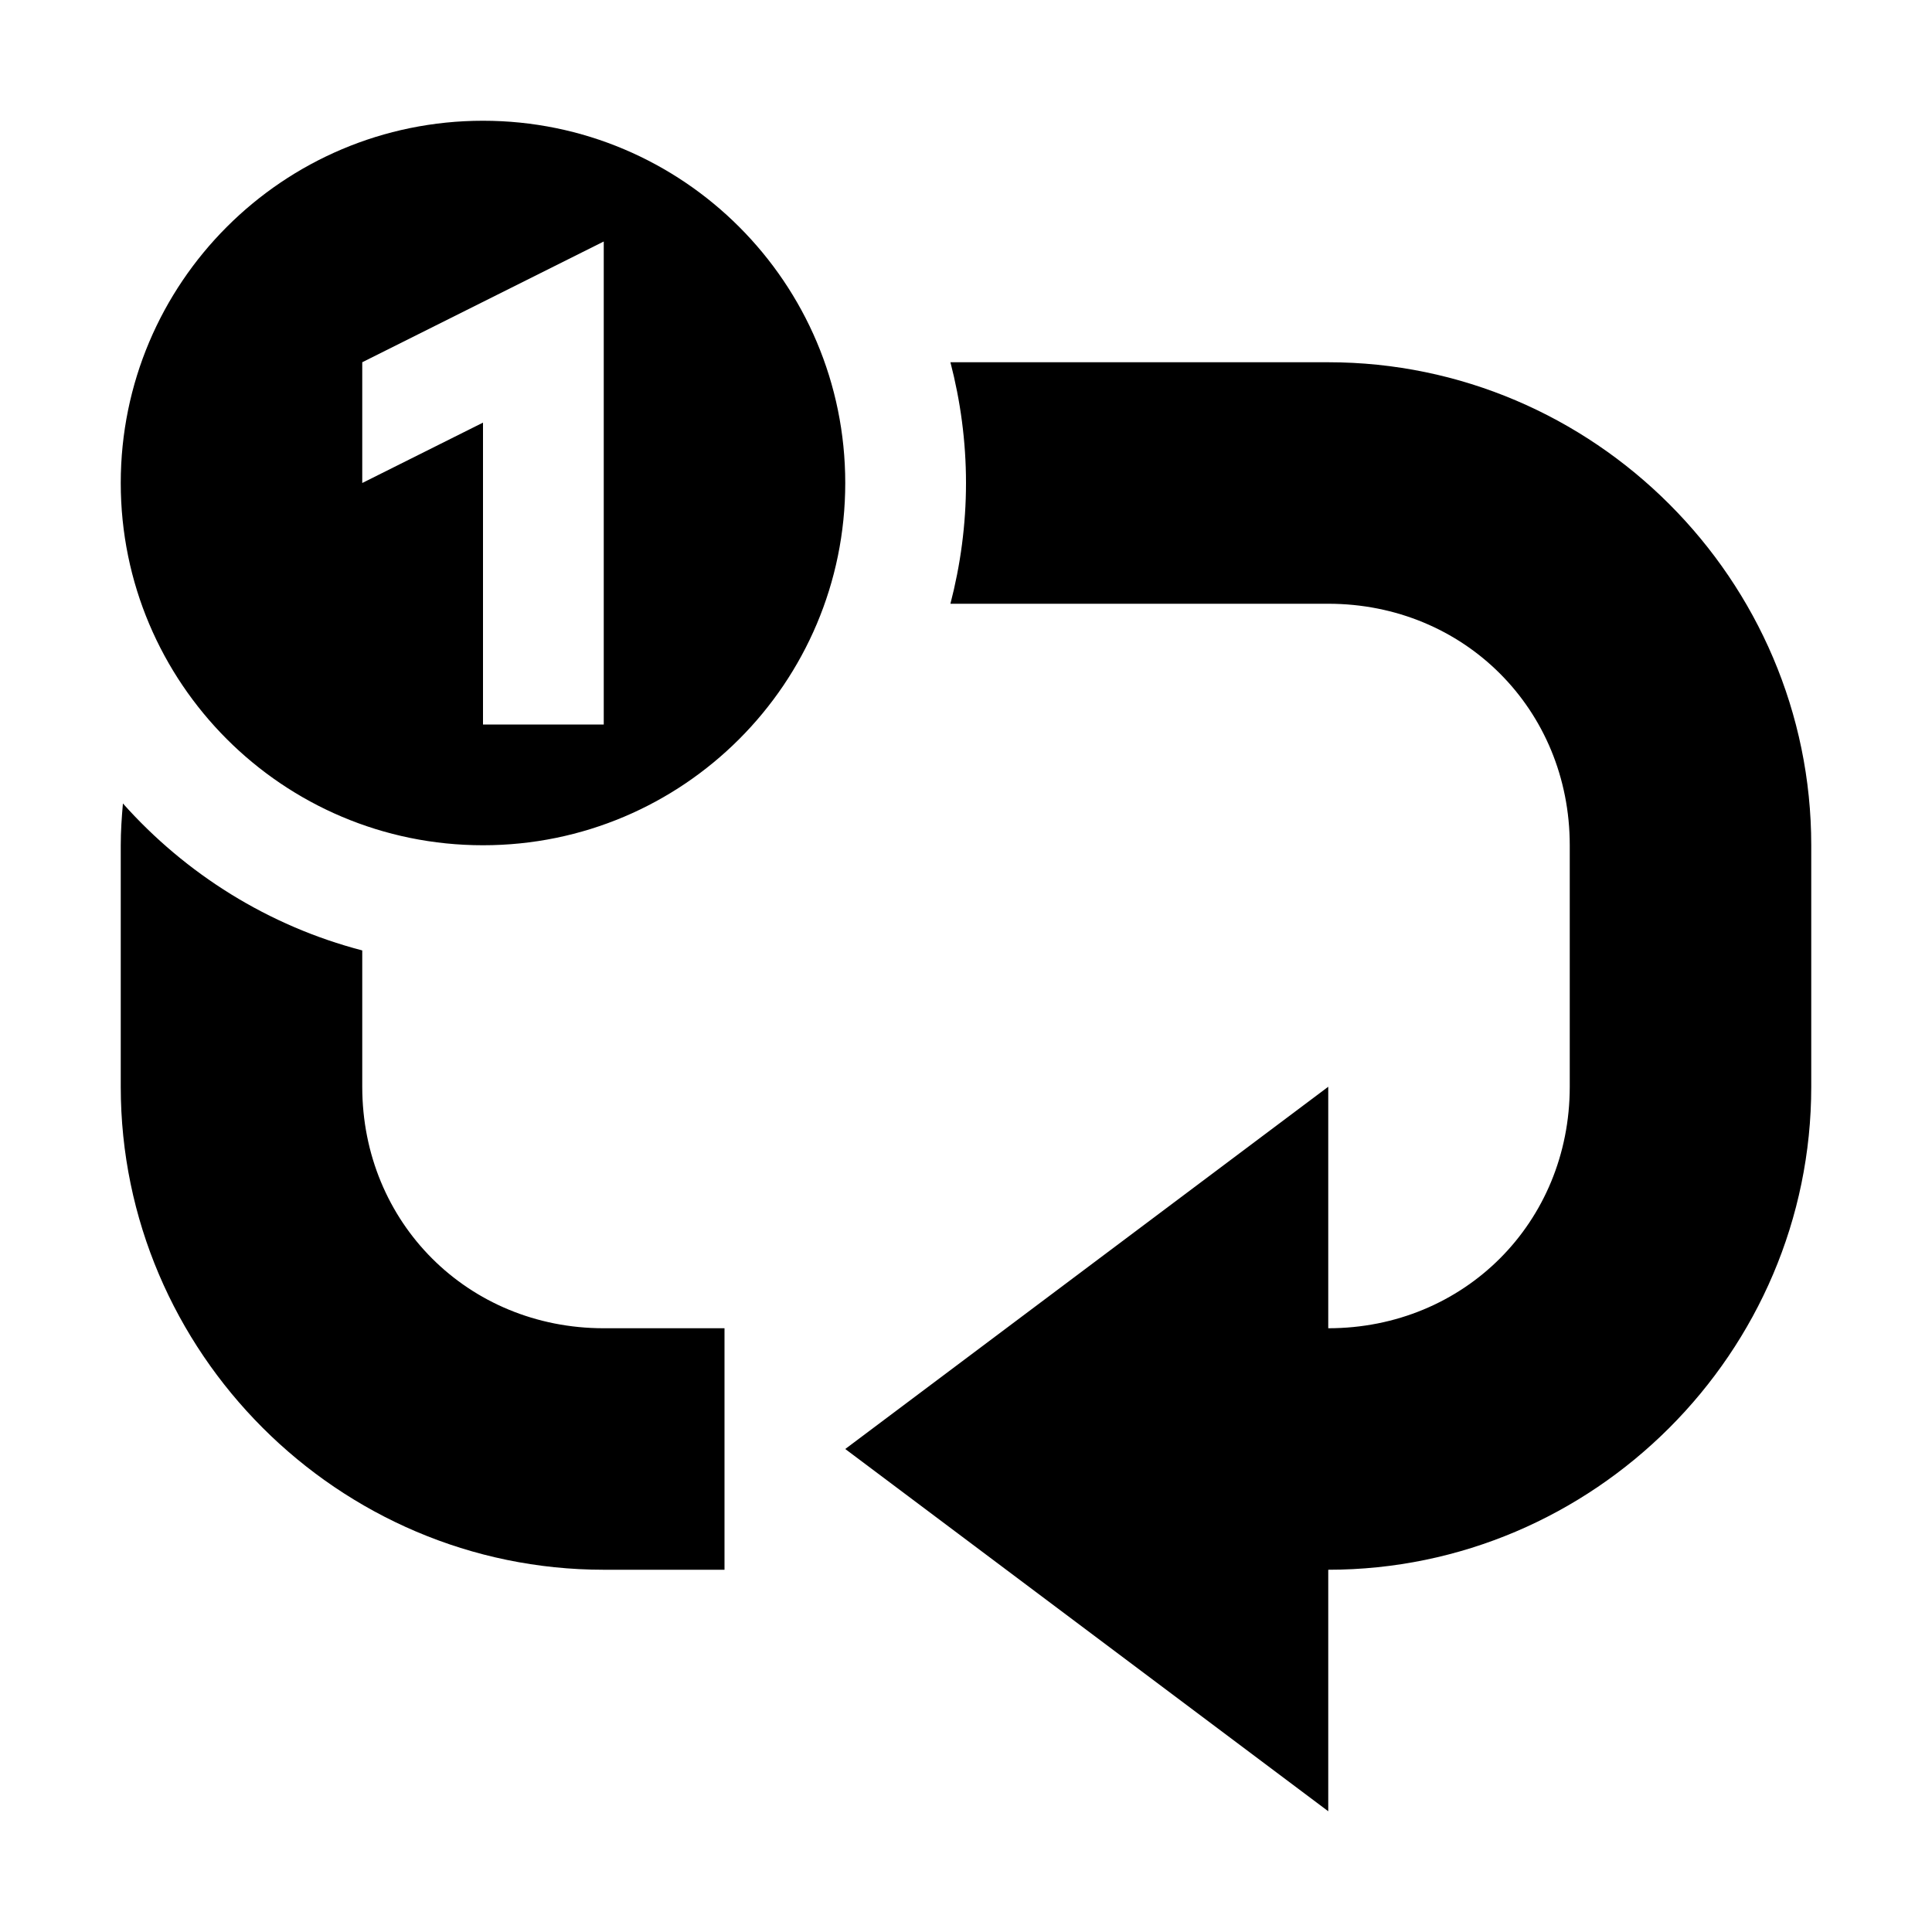
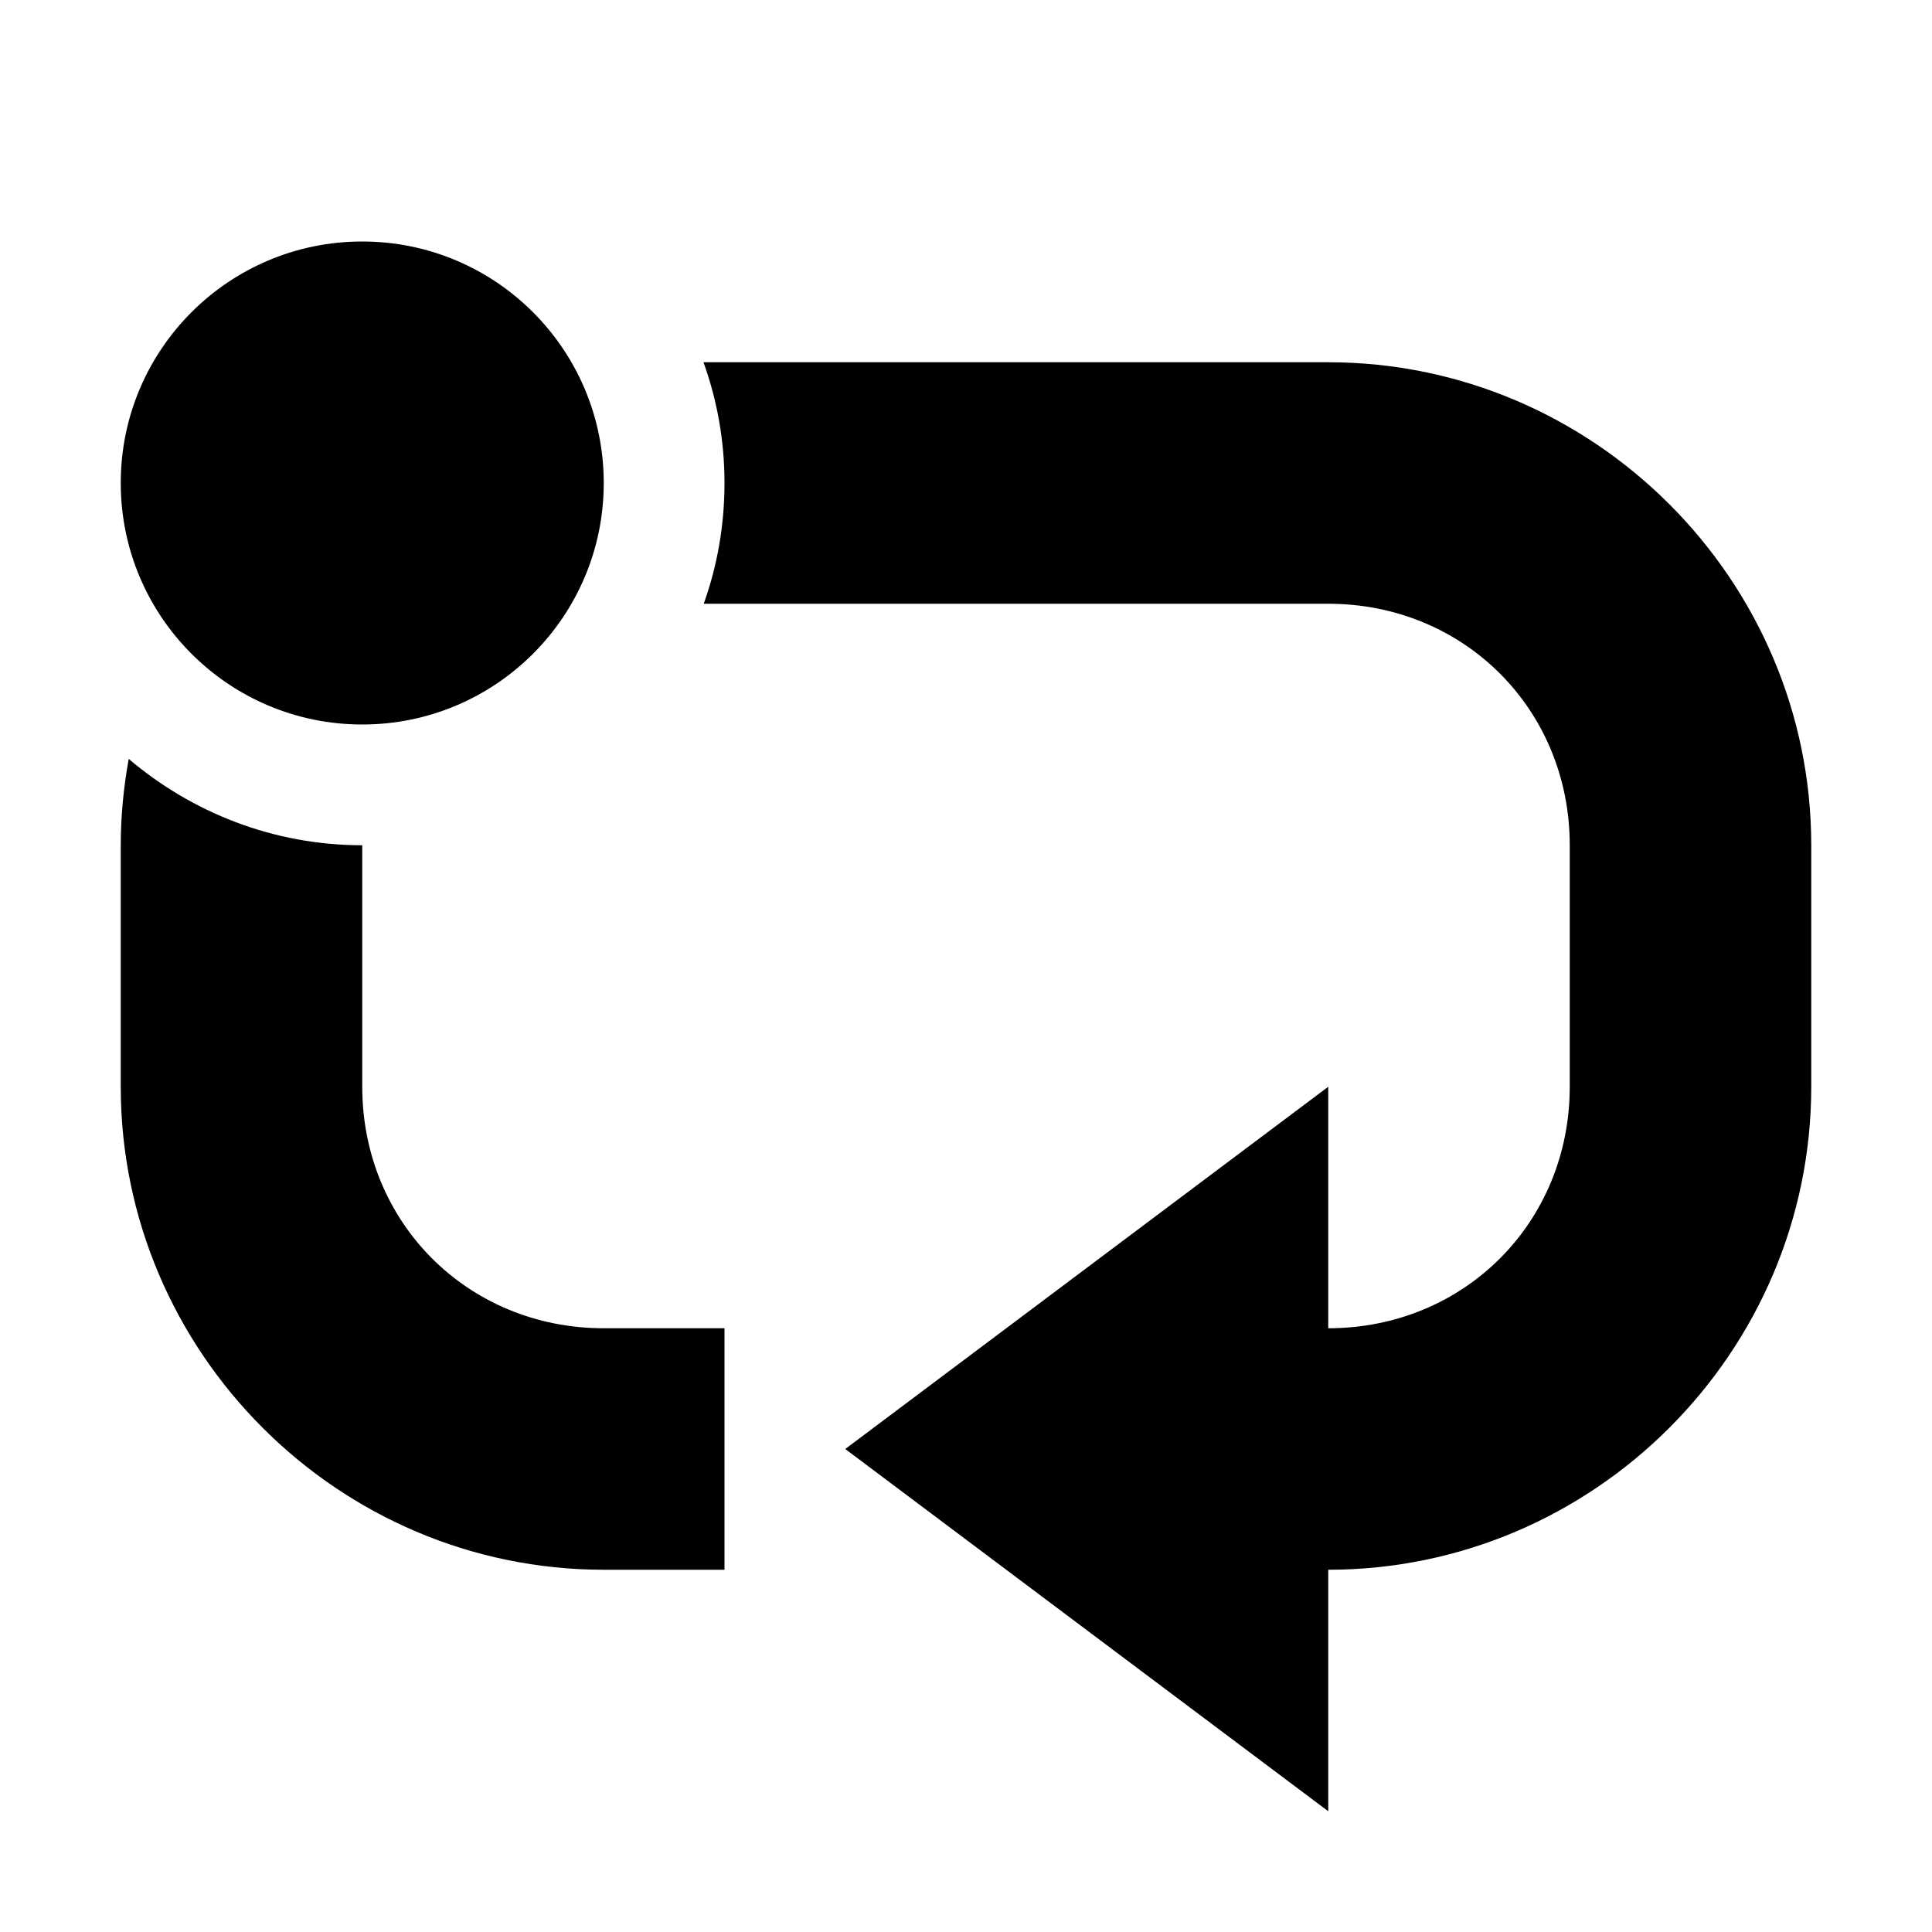
<svg xmlns="http://www.w3.org/2000/svg" xmlns:xlink="http://www.w3.org/1999/xlink" width="16" height="16" id="svg2" version="1.1">
  <defs id="defs4">
    <linearGradient id="linearGradient5306">
      <stop style="stop-color:#ffffff;stop-opacity:0.099;" offset="0" id="stop5308" />
      <stop style="stop-color:#ffffff;stop-opacity:0;" offset="1" id="stop5310" />
    </linearGradient>
    <linearGradient id="linearGradient5290">
      <stop style="stop-color:#00ffff;stop-opacity:0.098;" offset="0" id="stop5292" />
      <stop id="stop6740" offset="0.5" style="stop-color:#00ff7f;stop-opacity:0.047;" />
      <stop style="stop-color:#00ff00;stop-opacity:0;" offset="1" id="stop5294" />
    </linearGradient>
    <linearGradient id="linearGradient5188">
      <stop style="stop-color:#64b5f6;stop-opacity:0.247;" offset="0" id="stop5198" />
      <stop style="stop-color:#64b5f6;stop-opacity:0;" offset="1" id="stop5192" />
    </linearGradient>
    <linearGradient id="linearGradient3975">
      <stop style="stop-color:#ff5555;stop-opacity:1;" offset="0" id="stop3977" />
    </linearGradient>
    <linearGradient id="linearGradient3969">
      <stop style="stop-color:#87cdde;stop-opacity:1;" offset="0" id="stop3971" />
    </linearGradient>
    <filter id="filter3945" x="0" y="6" width="1.2" style="color-interpolation-filters:sRGB">
      <feDiffuseLighting id="feDiffuseLighting3947" lighting-color="#fdfdfd" surfaceScale="121.495" diffuseConstant="28.448" />
    </filter>
    <filter id="filter3979" style="color-interpolation-filters:sRGB">
      <feFlood flood-opacity="0.2" flood-color="rgb(0,0,0)" result="flood" id="feFlood3981" />
      <feComposite in="flood" in2="SourceGraphic" operator="in" result="composite1" id="feComposite3983" />
      <feGaussianBlur stdDeviation="6" result="blur" id="feGaussianBlur3985" />
      <feOffset dx="0" dy="6" result="offset" id="feOffset3987" />
      <feComposite in="SourceGraphic" in2="offset" operator="over" result="fbSourceGraphic" id="feComposite3989" />
      <feColorMatrix result="fbSourceGraphicAlpha" in="fbSourceGraphic" values="0 0 0 -1 0 0 0 0 -1 0 0 0 0 -1 0 0 0 0 1 0" id="feColorMatrix3991" />
      <feFlood id="feFlood3993" flood-opacity="0.2" flood-color="rgb(0,0,0)" result="flood" in="fbSourceGraphic" />
      <feComposite id="feComposite3995" in2="fbSourceGraphic" in="flood" operator="in" result="composite1" />
      <feGaussianBlur id="feGaussianBlur3997" stdDeviation="6" result="blur" />
      <feOffset id="feOffset3999" dx="0" dy="6" result="offset" />
      <feComposite id="feComposite4001" in2="offset" in="fbSourceGraphic" operator="over" result="composite2" />
    </filter>
    <filter style="color-interpolation-filters:sRGB" id="filter3876">
      <feFlood flood-opacity="0.2" flood-color="rgb(0,0,0)" result="flood" id="feFlood3878" />
      <feComposite in="flood" in2="SourceGraphic" operator="in" result="composite1" id="feComposite3880" />
      <feGaussianBlur stdDeviation="6" result="blur" id="feGaussianBlur3882" />
      <feOffset dx="0" dy="6" result="offset" id="feOffset3884" />
      <feComposite in="SourceGraphic" in2="offset" operator="over" result="fbSourceGraphic" id="feComposite3886" />
      <feColorMatrix result="fbSourceGraphicAlpha" in="fbSourceGraphic" values="0 0 0 -1 0 0 0 0 -1 0 0 0 0 -1 0 0 0 0 1 0" id="feColorMatrix3888" />
      <feFlood id="feFlood3890" flood-opacity="0.397" flood-color="rgb(0,0,0)" result="flood" in="fbSourceGraphic" />
      <feComposite id="feComposite3892" in2="fbSourceGraphic" in="flood" operator="in" result="composite1" />
      <feGaussianBlur id="feGaussianBlur3894" stdDeviation="19.2" result="blur" />
      <feOffset id="feOffset3896" dx="0" dy="6" result="offset" />
      <feComposite id="feComposite3898" in2="offset" in="fbSourceGraphic" operator="over" result="fbSourceGraphic" />
      <feColorMatrix result="fbSourceGraphicAlpha" in="fbSourceGraphic" values="0 0 0 -1 0 0 0 0 -1 0 0 0 0 -1 0 0 0 0 1 0" id="feColorMatrix3900" />
      <feFlood id="feFlood3902" flood-opacity="0.8" flood-color="rgb(0,0,0)" result="flood" in="fbSourceGraphic" />
      <feComposite id="feComposite3904" in2="fbSourceGraphic" in="flood" operator="in" result="composite1" />
      <feGaussianBlur id="feGaussianBlur3906" stdDeviation="19.2" result="blur" />
      <feOffset id="feOffset3908" dx="0" dy="6" result="offset" />
      <feComposite id="feComposite3910" in2="offset" in="fbSourceGraphic" operator="over" result="fbSourceGraphic" />
      <feColorMatrix result="fbSourceGraphicAlpha" in="fbSourceGraphic" values="0 0 0 -1 0 0 0 0 -1 0 0 0 0 -1 0 0 0 0 1 0" id="feColorMatrix3912" />
      <feFlood id="feFlood3914" flood-opacity="0.8" flood-color="rgb(0,0,0)" result="flood" in="fbSourceGraphic" />
      <feComposite id="feComposite3916" in2="fbSourceGraphic" in="flood" operator="in" result="composite1" />
      <feGaussianBlur id="feGaussianBlur3918" stdDeviation="26.1" result="blur" />
      <feOffset id="feOffset3920" dx="0" dy="6" result="offset" />
      <feComposite id="feComposite3922" in2="offset" in="fbSourceGraphic" operator="over" result="fbSourceGraphic" />
      <feColorMatrix result="fbSourceGraphicAlpha" in="fbSourceGraphic" values="0 0 0 -1 0 0 0 0 -1 0 0 0 0 -1 0 0 0 0 1 0" id="feColorMatrix3924" />
      <feFlood id="feFlood3926" flood-opacity="0.8" flood-color="rgb(0,0,0)" result="flood" in="fbSourceGraphic" />
      <feComposite id="feComposite3928" in2="fbSourceGraphic" in="flood" operator="in" result="composite1" />
      <feGaussianBlur id="feGaussianBlur3930" stdDeviation="35.7" result="blur" />
      <feOffset id="feOffset3932" dx="0" dy="6" result="offset" />
      <feComposite id="feComposite3934" in2="offset" in="fbSourceGraphic" operator="over" result="fbSourceGraphic" />
      <feColorMatrix result="fbSourceGraphicAlpha" in="fbSourceGraphic" values="0 0 0 -1 0 0 0 0 -1 0 0 0 0 -1 0 0 0 0 1 0" id="feColorMatrix3936" />
      <feFlood id="feFlood3938" flood-opacity="0.8" flood-color="rgb(0,0,0)" result="flood" in="fbSourceGraphic" />
      <feComposite id="feComposite3940" in2="fbSourceGraphic" in="flood" operator="in" result="composite1" />
      <feGaussianBlur id="feGaussianBlur3942" stdDeviation="6" result="blur" />
      <feOffset id="feOffset3944" dx="0" dy="6" result="offset" />
      <feComposite id="feComposite3946" in2="offset" in="fbSourceGraphic" operator="over" result="fbSourceGraphic" />
      <feColorMatrix result="fbSourceGraphicAlpha" in="fbSourceGraphic" values="0 0 0 -1 0 0 0 0 -1 0 0 0 0 -1 0 0 0 0 1 0" id="feColorMatrix3948" />
      <feFlood id="feFlood3950" flood-opacity="0.8" flood-color="rgb(0,0,0)" result="flood" in="fbSourceGraphic" />
      <feComposite id="feComposite3952" in2="fbSourceGraphic" in="flood" operator="in" result="composite1" />
      <feGaussianBlur id="feGaussianBlur3954" stdDeviation="21.7" result="blur" />
      <feOffset id="feOffset3956" dx="0" dy="6" result="offset" />
      <feComposite id="feComposite3958" in2="offset" in="fbSourceGraphic" operator="over" result="fbSourceGraphic" />
      <feColorMatrix result="fbSourceGraphicAlpha" in="fbSourceGraphic" values="0 0 0 -1 0 0 0 0 -1 0 0 0 0 -1 0 0 0 0 1 0" id="feColorMatrix3960" />
      <feFlood id="feFlood3962" flood-opacity="0.8" flood-color="rgb(0,0,0)" result="flood" in="fbSourceGraphic" />
      <feComposite id="feComposite3964" in2="fbSourceGraphic" in="flood" operator="in" result="composite1" />
      <feGaussianBlur id="feGaussianBlur3966" stdDeviation="21.7" result="blur" />
      <feOffset id="feOffset3968" dx="0" dy="1.9" result="offset" />
      <feComposite id="feComposite3970" in2="offset" in="fbSourceGraphic" operator="over" result="fbSourceGraphic" />
      <feColorMatrix result="fbSourceGraphicAlpha" in="fbSourceGraphic" values="0 0 0 -1 0 0 0 0 -1 0 0 0 0 -1 0 0 0 0 1 0" id="feColorMatrix3972" />
      <feFlood id="feFlood3974" flood-opacity="0.8" flood-color="rgb(0,0,0)" result="flood" in="fbSourceGraphic" />
      <feComposite id="feComposite3976" in2="fbSourceGraphic" in="flood" operator="in" result="composite1" />
      <feGaussianBlur id="feGaussianBlur3978" stdDeviation="21.7" result="blur" />
      <feOffset id="feOffset3980" dx="3.6" dy="1.9" result="offset" />
      <feComposite id="feComposite3982" in2="offset" in="fbSourceGraphic" operator="over" result="fbSourceGraphic" />
      <feColorMatrix result="fbSourceGraphicAlpha" in="fbSourceGraphic" values="0 0 0 -1 0 0 0 0 -1 0 0 0 0 -1 0 0 0 0 1 0" id="feColorMatrix3984" />
      <feFlood id="feFlood3986" flood-opacity="0.8" flood-color="rgb(0,0,0)" result="flood" in="fbSourceGraphic" />
      <feComposite id="feComposite3988" in2="fbSourceGraphic" in="flood" operator="in" result="composite1" />
      <feGaussianBlur id="feGaussianBlur3990" stdDeviation="21.7" result="blur" />
      <feOffset id="feOffset3992" dx="9.6" dy="1.9" result="offset" />
      <feComposite id="feComposite3994" in2="offset" in="fbSourceGraphic" operator="over" result="fbSourceGraphic" />
      <feColorMatrix result="fbSourceGraphicAlpha" in="fbSourceGraphic" values="0 0 0 -1 0 0 0 0 -1 0 0 0 0 -1 0 0 0 0 1 0" id="feColorMatrix3996" />
      <feFlood id="feFlood3998" flood-opacity="0.8" flood-color="rgb(0,0,0)" result="flood" in="fbSourceGraphic" />
      <feComposite id="feComposite4000" in2="fbSourceGraphic" in="flood" operator="in" result="composite1" />
      <feGaussianBlur id="feGaussianBlur4002" stdDeviation="21.7" result="blur" />
      <feOffset id="feOffset4004" dx="1.2" dy="1.9" result="offset" />
      <feComposite id="feComposite4006" in2="offset" in="fbSourceGraphic" operator="over" result="fbSourceGraphic" />
      <feColorMatrix result="fbSourceGraphicAlpha" in="fbSourceGraphic" values="0 0 0 -1 0 0 0 0 -1 0 0 0 0 -1 0 0 0 0 1 0" id="feColorMatrix4008" />
      <feFlood id="feFlood4010" flood-opacity="0.8" flood-color="rgb(0,0,0)" result="flood" in="fbSourceGraphic" />
      <feComposite id="feComposite4012" in2="fbSourceGraphic" in="flood" operator="in" result="composite1" />
      <feGaussianBlur id="feGaussianBlur4014" stdDeviation="21.7" result="blur" />
      <feOffset id="feOffset4016" dx="-1.4" dy="1.9" result="offset" />
      <feComposite id="feComposite4018" in2="offset" in="fbSourceGraphic" operator="over" result="fbSourceGraphic" />
      <feColorMatrix result="fbSourceGraphicAlpha" in="fbSourceGraphic" values="0 0 0 -1 0 0 0 0 -1 0 0 0 0 -1 0 0 0 0 1 0" id="feColorMatrix4020" />
      <feFlood id="feFlood4022" flood-opacity="0.8" flood-color="rgb(0,0,0)" result="flood" in="fbSourceGraphic" />
      <feComposite id="feComposite4024" in2="fbSourceGraphic" in="flood" operator="in" result="composite1" />
      <feGaussianBlur id="feGaussianBlur4026" stdDeviation="21.7" result="blur" />
      <feOffset id="feOffset4028" dx="0.3" dy="1.9" result="offset" />
      <feComposite id="feComposite4030" in2="offset" in="fbSourceGraphic" operator="over" result="fbSourceGraphic" />
      <feColorMatrix result="fbSourceGraphicAlpha" in="fbSourceGraphic" values="0 0 0 -1 0 0 0 0 -1 0 0 0 0 -1 0 0 0 0 1 0" id="feColorMatrix4032" />
      <feFlood id="feFlood4034" flood-opacity="0.8" flood-color="rgb(0,0,0)" result="flood" in="fbSourceGraphic" />
      <feComposite id="feComposite4036" in2="fbSourceGraphic" in="flood" operator="in" result="composite1" />
      <feGaussianBlur id="feGaussianBlur4038" stdDeviation="21.7" result="blur" />
      <feOffset id="feOffset4040" dx="-8.04912e-16" dy="1.9" result="offset" />
      <feComposite id="feComposite4042" in2="offset" in="fbSourceGraphic" operator="over" result="fbSourceGraphic" />
      <feColorMatrix result="fbSourceGraphicAlpha" in="fbSourceGraphic" values="0 0 0 -1 0 0 0 0 -1 0 0 0 0 -1 0 0 0 0 1 0" id="feColorMatrix4044" />
      <feFlood id="feFlood4046" flood-opacity="0.8" flood-color="rgb(0,0,0)" result="flood" in="fbSourceGraphic" />
      <feComposite id="feComposite4048" in2="fbSourceGraphic" in="flood" operator="in" result="composite1" />
      <feGaussianBlur id="feGaussianBlur4050" stdDeviation="21.7" result="blur" />
      <feOffset id="feOffset4052" dx="-8.04912e-16" dy="3.6" result="offset" />
      <feComposite id="feComposite4054" in2="offset" in="fbSourceGraphic" operator="over" result="fbSourceGraphic" />
      <feColorMatrix result="fbSourceGraphicAlpha" in="fbSourceGraphic" values="0 0 0 -1 0 0 0 0 -1 0 0 0 0 -1 0 0 0 0 1 0" id="feColorMatrix4056" />
      <feFlood id="feFlood4058" flood-opacity="0.8" flood-color="rgb(0,0,0)" result="flood" in="fbSourceGraphic" />
      <feComposite id="feComposite4060" in2="fbSourceGraphic" in="flood" operator="in" result="composite1" />
      <feGaussianBlur id="feGaussianBlur4062" stdDeviation="6" result="blur" />
      <feOffset id="feOffset4064" dx="-8.04912e-16" dy="3.6" result="offset" />
      <feComposite id="feComposite4066" in2="offset" in="fbSourceGraphic" operator="over" result="fbSourceGraphic" />
      <feColorMatrix result="fbSourceGraphicAlpha" in="fbSourceGraphic" values="0 0 0 -1 0 0 0 0 -1 0 0 0 0 -1 0 0 0 0 1 0" id="feColorMatrix4080" />
      <feFlood id="feFlood4082" flood-opacity="0.8" flood-color="rgb(0,0,0)" result="flood" in="fbSourceGraphic" />
      <feComposite id="feComposite4084" in2="fbSourceGraphic" in="flood" operator="in" result="composite1" />
      <feGaussianBlur id="feGaussianBlur4086" stdDeviation="6" result="blur" />
      <feOffset id="feOffset4088" dx="-8.04912e-16" dy="3.6" result="offset" />
      <feComposite id="feComposite4090" in2="offset" in="fbSourceGraphic" operator="over" result="fbSourceGraphic" />
      <feColorMatrix result="fbSourceGraphicAlpha" in="fbSourceGraphic" values="0 0 0 -1 0 0 0 0 -1 0 0 0 0 -1 0 0 0 0 1 0" id="feColorMatrix4092" />
      <feFlood id="feFlood4094" flood-opacity="0.8" flood-color="rgb(0,0,0)" result="flood" in="fbSourceGraphic" />
      <feComposite id="feComposite4096" in2="fbSourceGraphic" in="flood" operator="in" result="composite1" />
      <feGaussianBlur id="feGaussianBlur4098" stdDeviation="6" result="blur" />
      <feOffset id="feOffset4100" dx="-8.04912e-16" dy="7.7" result="offset" />
      <feComposite id="feComposite4102" in2="offset" in="fbSourceGraphic" operator="over" result="fbSourceGraphic" />
      <feColorMatrix result="fbSourceGraphicAlpha" in="fbSourceGraphic" values="0 0 0 -1 0 0 0 0 -1 0 0 0 0 -1 0 0 0 0 1 0" id="feColorMatrix4104" />
      <feFlood id="feFlood4106" flood-opacity="0.8" flood-color="rgb(0,0,0)" result="flood" in="fbSourceGraphic" />
      <feComposite id="feComposite4108" in2="fbSourceGraphic" in="flood" operator="in" result="composite1" />
      <feGaussianBlur id="feGaussianBlur4110" stdDeviation="6" result="blur" />
      <feOffset id="feOffset4112" dx="-8.04912e-16" dy="11.6" result="offset" />
      <feComposite id="feComposite4114" in2="offset" in="fbSourceGraphic" operator="over" result="fbSourceGraphic" />
      <feColorMatrix result="fbSourceGraphicAlpha" in="fbSourceGraphic" values="0 0 0 -1 0 0 0 0 -1 0 0 0 0 -1 0 0 0 0 1 0" id="feColorMatrix4116" />
      <feFlood id="feFlood4118" flood-opacity="0.5" flood-color="rgb(0,0,0)" result="flood" in="fbSourceGraphic" />
      <feComposite id="feComposite4120" in2="fbSourceGraphic" in="flood" operator="in" result="composite1" />
      <feGaussianBlur id="feGaussianBlur4122" stdDeviation="6" result="blur" />
      <feOffset id="feOffset4124" dx="-8.04912e-16" dy="11.6" result="offset" />
      <feComposite id="feComposite4126" in2="offset" in="fbSourceGraphic" operator="over" result="fbSourceGraphic" />
      <feColorMatrix result="fbSourceGraphicAlpha" in="fbSourceGraphic" values="0 0 0 -1 0 0 0 0 -1 0 0 0 0 -1 0 0 0 0 1 0" id="feColorMatrix4128" />
      <feFlood id="feFlood4130" flood-opacity="0.3" flood-color="rgb(0,0,0)" result="flood" in="fbSourceGraphic" />
      <feComposite id="feComposite4132" in2="fbSourceGraphic" in="flood" operator="in" result="composite1" />
      <feGaussianBlur id="feGaussianBlur4134" stdDeviation="6" result="blur" />
      <feOffset id="feOffset4136" dx="-8.04912e-16" dy="11.6" result="offset" />
      <feComposite id="feComposite4138" in2="offset" in="fbSourceGraphic" operator="over" result="fbSourceGraphic" />
      <feColorMatrix result="fbSourceGraphicAlpha" in="fbSourceGraphic" values="0 0 0 -1 0 0 0 0 -1 0 0 0 0 -1 0 0 0 0 1 0" id="feColorMatrix4140" />
      <feFlood id="feFlood4142" flood-opacity="0.2" flood-color="rgb(0,0,0)" result="flood" in="fbSourceGraphic" />
      <feComposite id="feComposite4144" in2="fbSourceGraphic" in="flood" operator="in" result="composite1" />
      <feGaussianBlur id="feGaussianBlur4146" stdDeviation="6" result="blur" />
      <feOffset id="feOffset4148" dx="-8.04912e-16" dy="11.6" result="offset" />
      <feComposite id="feComposite4150" in2="offset" in="fbSourceGraphic" operator="over" result="fbSourceGraphic" />
      <feColorMatrix result="fbSourceGraphicAlpha" in="fbSourceGraphic" values="0 0 0 -1 0 0 0 0 -1 0 0 0 0 -1 0 0 0 0 1 0" id="feColorMatrix4152" />
      <feFlood id="feFlood4154" flood-opacity="0.2" flood-color="rgb(0,0,0)" result="flood" in="fbSourceGraphic" />
      <feComposite id="feComposite4156" in2="fbSourceGraphic" in="flood" operator="in" result="composite1" />
      <feGaussianBlur id="feGaussianBlur4158" stdDeviation="6" result="blur" />
      <feOffset id="feOffset4160" dx="-8.04912e-16" dy="11.6" result="offset" />
      <feComposite id="feComposite4162" in2="offset" in="fbSourceGraphic" operator="over" result="fbSourceGraphic" />
      <feColorMatrix result="fbSourceGraphicAlpha" in="fbSourceGraphic" values="0 0 0 -1 0 0 0 0 -1 0 0 0 0 -1 0 0 0 0 1 0" id="feColorMatrix4164" />
      <feFlood id="feFlood4166" flood-opacity="0.2" flood-color="rgb(0,0,0)" result="flood" in="fbSourceGraphic" />
      <feComposite id="feComposite4168" in2="fbSourceGraphic" in="flood" operator="in" result="composite1" />
      <feGaussianBlur id="feGaussianBlur4170" stdDeviation="6" result="blur" />
      <feOffset id="feOffset4172" dx="-8.04912e-16" dy="6" result="offset" />
      <feComposite id="feComposite4174" in2="offset" in="fbSourceGraphic" operator="over" result="composite2" />
    </filter>
    <filter id="filter4522" style="color-interpolation-filters:sRGB">
      <feGaussianBlur stdDeviation="3" id="feGaussianBlur4524" />
      <feColorMatrix result="fbSourceGraphic" values="1 0 0 0 0 0 1 0 0 0 0 0 1 0 0 0 0 0 6 -2.5 " id="feColorMatrix4526" />
    </filter>
    <filter id="filter4576" style="color-interpolation-filters:sRGB">
      <feGaussianBlur stdDeviation="3" id="feGaussianBlur4578" />
      <feColorMatrix result="fbSourceGraphic" values="1 0 0 0 0 0 1 0 0 0 0 0 1 0 0 0 0 0 6 -2.5 " id="feColorMatrix4580" />
    </filter>
    <filter id="filter4576-0" style="color-interpolation-filters:sRGB">
      <feGaussianBlur stdDeviation="3" id="feGaussianBlur4578-8" />
      <feColorMatrix result="fbSourceGraphic" values="1 0 0 0 0 0 1 0 0 0 0 0 1 0 0 0 0 0 6 -2.5 " id="feColorMatrix4580-0" />
    </filter>
    <filter id="filter4576-0-0" style="color-interpolation-filters:sRGB">
      <feGaussianBlur stdDeviation="3" id="feGaussianBlur4578-8-5" />
      <feColorMatrix result="fbSourceGraphic" values="1 0 0 0 0 0 1 0 0 0 0 0 1 0 0 0 0 0 6 -2.5 " id="feColorMatrix4580-0-2" />
    </filter>
    <filter id="filter4576-0-0-4" style="color-interpolation-filters:sRGB">
      <feGaussianBlur stdDeviation="3" id="feGaussianBlur4578-8-5-2" />
      <feColorMatrix result="fbSourceGraphic" values="1 0 0 0 0 0 1 0 0 0 0 0 1 0 0 0 0 0 6 -2.5 " id="feColorMatrix4580-0-2-7" />
    </filter>
    <radialGradient xlink:href="#linearGradient5306" id="radialGradient5296" cx="9" cy="1032.112" fx="9" fy="1032.112" r="10.125" gradientUnits="userSpaceOnUse" gradientTransform="matrix(1.944444,0,0,1.944447,-13.5625,-977.5881)" />
    <linearGradient xlink:href="#linearGradient5306" id="linearGradient5312" x1="-15.75" y1="1029.3" x2="23.625" y2="1029.3" gradientUnits="userSpaceOnUse" />
    <linearGradient id="linearGradient3783-1">
      <stop id="stop3785-2" offset="0" style="stop-color:#1e94d3;stop-opacity:1;" />
      <stop style="stop-color:#1e94d3;stop-opacity:1;" offset="1" id="stop3803-6" />
    </linearGradient>
    <linearGradient gradientUnits="userSpaceOnUse" y2="50" x2="30" y1="90" x1="-10" id="linearGradient3827-7" xlink:href="#linearGradient3783-1" />
    <linearGradient gradientUnits="userSpaceOnUse" y2="50" x2="30" y1="90" x1="-10" id="linearGradient3827" xlink:href="#linearGradient3783" />
    <linearGradient id="linearGradient3783">
      <stop id="stop3785" offset="0" style="stop-color:#1e94d3;stop-opacity:1;" />
      <stop style="stop-color:#1e94d3;stop-opacity:1;" offset="1" id="stop3803" />
    </linearGradient>
    <linearGradient id="linearGradient3821">
      <stop id="stop3823" offset="0" style="stop-color:#37aee2;stop-opacity:1;" />
      <stop id="stop3825" offset="1" style="stop-color:#1e96c8;stop-opacity:1;" />
    </linearGradient>
    <linearGradient id="linearGradient3829">
      <stop style="stop-color:#1f96d4;stop-opacity:1;" offset="0" id="stop3831" />
      <stop style="stop-color:#37aee2;stop-opacity:1;" offset="1" id="stop3833" />
    </linearGradient>
    <linearGradient id="linearGradient3877">
      <stop id="stop3879" offset="0" style="stop-color:#eff7fc;stop-opacity:1;" />
      <stop id="stop3881" offset="1" style="stop-color:#ffffff;stop-opacity:1;" />
    </linearGradient>
    <linearGradient id="linearGradient3689">
      <stop id="stop3691" offset="0" style="stop-color:#f68000;stop-opacity:1;" />
      <stop id="stop3693" offset="1" style="stop-color:#fd9800;stop-opacity:1;" />
    </linearGradient>
    <linearGradient id="linearGradient3675">
      <stop id="stop3677" offset="0" style="stop-color:#ffb900;stop-opacity:1;" />
      <stop id="stop3679" offset="1" style="stop-color:#ffd76b;stop-opacity:1;" />
    </linearGradient>
    <linearGradient y2="463.262" x2="412.23" y1="461.921" x1="-113.893" gradientUnits="userSpaceOnUse" id="linearGradient3840" xlink:href="#linearGradient3675" />
    <linearGradient id="linearGradient3634">
      <stop style="stop-color:#7a8288;stop-opacity:1;" offset="0" id="stop3636" />
      <stop id="stop3638" offset="0.076" style="stop-color:#9fa3a7;stop-opacity:1;" />
      <stop style="stop-color:#7d858b;stop-opacity:1;" offset="1" id="stop3640" />
    </linearGradient>
    <linearGradient y2="12.703" x2="151.346" y1="-0.642" x1="107.209" gradientTransform="matrix(0.2822222,0,0,0.2822222,-0.1398399,-0.01181449)" gradientUnits="userSpaceOnUse" id="linearGradient3838" xlink:href="#linearGradient3634" />
    <linearGradient id="linearGradient3712">
      <stop id="stop3714" offset="0" style="stop-color:#a1abb2;stop-opacity:1;" />
      <stop style="stop-color:#eaeced;stop-opacity:1;" offset="0.148" id="stop3720" />
      <stop id="stop3716" offset="1" style="stop-color:#c6ccd0;stop-opacity:1;" />
    </linearGradient>
    <linearGradient y2="27.389" x2="164.759" y1="12.641" x1="104.886" gradientUnits="userSpaceOnUse" id="linearGradient3836" xlink:href="#linearGradient3712" />
    <linearGradient id="linearGradient3702">
      <stop id="stop3704" offset="0" style="stop-color:#7a8288;stop-opacity:1;" />
      <stop style="stop-color:#9fa3a7;stop-opacity:1;" offset="0.529" id="stop3710" />
      <stop id="stop3706" offset="1" style="stop-color:#7d858b;stop-opacity:1;" />
    </linearGradient>
    <linearGradient y2="268.415" x2="334.031" y1="252.484" x1="18.875" gradientUnits="userSpaceOnUse" id="linearGradient3834" xlink:href="#linearGradient3702" />
    <linearGradient id="linearGradient3626">
      <stop style="stop-color:#a1abb2;stop-opacity:1;" offset="0" id="stop3628" />
      <stop id="stop3630" offset="0.083" style="stop-color:#eaeced;stop-opacity:1;" />
      <stop style="stop-color:#c6ccd0;stop-opacity:1;" offset="1" id="stop3632" />
    </linearGradient>
    <linearGradient y2="290.7" x2="278.432" y1="228.6" x1="44.104" gradientUnits="userSpaceOnUse" id="linearGradient3832" xlink:href="#linearGradient3626" />
    <linearGradient id="linearGradient3646">
      <stop id="stop3648" offset="0" style="stop-color:#f48200;stop-opacity:0;" />
      <stop style="stop-color:#f48200;stop-opacity:0.728;" offset="0.589" id="stop3654" />
      <stop id="stop3658" offset="0.816" style="stop-color:#cc5f00;stop-opacity:1;" />
      <stop id="stop3650" offset="1" style="stop-color:#a43d00;stop-opacity:1;" />
    </linearGradient>
    <linearGradient y2="55.356" x2="261.622" y1="70.105" x1="115.202" gradientUnits="userSpaceOnUse" id="linearGradient3830" xlink:href="#linearGradient3646" />
    <linearGradient id="linearGradient3668">
      <stop style="stop-color:#9b4400;stop-opacity:1;" offset="0" id="stop3670" />
      <stop style="stop-color:#e56300;stop-opacity:1;" offset="1" id="stop3672" />
    </linearGradient>
    <linearGradient y2="108.988" x2="93.522" y1="102.284" x1="64.751" gradientUnits="userSpaceOnUse" id="linearGradient3828" xlink:href="#linearGradient3668" />
    <linearGradient id="linearGradient3649">
      <stop id="stop3651" offset="0" style="stop-color:#e26400;stop-opacity:1;" />
      <stop id="stop3653" offset="1" style="stop-color:#ffb900;stop-opacity:1;" />
    </linearGradient>
    <linearGradient y2="125.316" x2="44.376" y1="100.342" x1="40.775" gradientTransform="matrix(1,0,0,1.020233,0,-1.423461)" gradientUnits="userSpaceOnUse" id="linearGradient3826" xlink:href="#linearGradient3649" />
    <linearGradient id="linearGradient3689-2">
      <stop id="stop3691-2" offset="0" style="stop-color:#f68000;stop-opacity:1;" />
      <stop id="stop3693-3" offset="1" style="stop-color:#fd9800;stop-opacity:1;" />
    </linearGradient>
    <linearGradient id="linearGradient3675-8">
      <stop id="stop3677-4" offset="0" style="stop-color:#ffb900;stop-opacity:1;" />
      <stop id="stop3679-7" offset="1" style="stop-color:#ffd76b;stop-opacity:1;" />
    </linearGradient>
    <linearGradient y2="463.262" x2="412.23" y1="461.921" x1="-113.893" gradientUnits="userSpaceOnUse" id="linearGradient3840-4" xlink:href="#linearGradient3675-8" />
    <linearGradient id="linearGradient3634-7">
      <stop style="stop-color:#7a8288;stop-opacity:1;" offset="0" id="stop3636-4" />
      <stop id="stop3638-6" offset="0.076" style="stop-color:#9fa3a7;stop-opacity:1;" />
      <stop style="stop-color:#7d858b;stop-opacity:1;" offset="1" id="stop3640-9" />
    </linearGradient>
    <linearGradient y2="12.703" x2="151.346" y1="-0.642" x1="107.209" gradientTransform="matrix(0.2822222,0,0,0.2822222,-0.1398399,-0.01181449)" gradientUnits="userSpaceOnUse" id="linearGradient3838-1" xlink:href="#linearGradient3634-7" />
    <linearGradient id="linearGradient3712-7">
      <stop id="stop3714-7" offset="0" style="stop-color:#a1abb2;stop-opacity:1;" />
      <stop style="stop-color:#eaeced;stop-opacity:1;" offset="0.148" id="stop3720-2" />
      <stop id="stop3716-3" offset="1" style="stop-color:#c6ccd0;stop-opacity:1;" />
    </linearGradient>
    <linearGradient y2="27.389" x2="164.759" y1="12.641" x1="104.886" gradientUnits="userSpaceOnUse" id="linearGradient3836-7" xlink:href="#linearGradient3712-7" />
    <linearGradient id="linearGradient3702-3">
      <stop id="stop3704-5" offset="0" style="stop-color:#7a8288;stop-opacity:1;" />
      <stop style="stop-color:#9fa3a7;stop-opacity:1;" offset="0.529" id="stop3710-4" />
      <stop id="stop3706-4" offset="1" style="stop-color:#7d858b;stop-opacity:1;" />
    </linearGradient>
    <linearGradient y2="268.415" x2="334.031" y1="252.484" x1="18.875" gradientUnits="userSpaceOnUse" id="linearGradient3834-9" xlink:href="#linearGradient3702-3" />
    <linearGradient id="linearGradient3626-6">
      <stop style="stop-color:#a1abb2;stop-opacity:1;" offset="0" id="stop3628-0" />
      <stop id="stop3630-5" offset="0.083" style="stop-color:#eaeced;stop-opacity:1;" />
      <stop style="stop-color:#c6ccd0;stop-opacity:1;" offset="1" id="stop3632-7" />
    </linearGradient>
    <linearGradient y2="290.7" x2="278.432" y1="228.6" x1="44.104" gradientUnits="userSpaceOnUse" id="linearGradient3832-3" xlink:href="#linearGradient3626-6" />
    <linearGradient id="linearGradient3646-6">
      <stop id="stop3648-6" offset="0" style="stop-color:#f48200;stop-opacity:0;" />
      <stop style="stop-color:#f48200;stop-opacity:0.728;" offset="0.589" id="stop3654-6" />
      <stop id="stop3658-4" offset="0.816" style="stop-color:#cc5f00;stop-opacity:1;" />
      <stop id="stop3650-0" offset="1" style="stop-color:#a43d00;stop-opacity:1;" />
    </linearGradient>
    <linearGradient y2="55.356" x2="261.622" y1="70.105" x1="115.202" gradientUnits="userSpaceOnUse" id="linearGradient3830-6" xlink:href="#linearGradient3646-6" />
    <linearGradient id="linearGradient3668-5">
      <stop style="stop-color:#9b4400;stop-opacity:1;" offset="0" id="stop3670-3" />
      <stop style="stop-color:#e56300;stop-opacity:1;" offset="1" id="stop3672-2" />
    </linearGradient>
    <linearGradient y2="108.988" x2="93.522" y1="102.284" x1="64.751" gradientUnits="userSpaceOnUse" id="linearGradient3828-1" xlink:href="#linearGradient3668-5" />
    <linearGradient id="linearGradient3649-3">
      <stop id="stop3651-9" offset="0" style="stop-color:#e26400;stop-opacity:1;" />
      <stop id="stop3653-7" offset="1" style="stop-color:#ffb900;stop-opacity:1;" />
    </linearGradient>
    <linearGradient y2="125.316" x2="44.376" y1="100.342" x1="40.775" gradientTransform="matrix(1,0,0,1.020233,0,-1.423461)" gradientUnits="userSpaceOnUse" id="linearGradient3826-1" xlink:href="#linearGradient3649-3" />
    <linearGradient id="linearGradient2460" y2="44.984" gradientUnits="userSpaceOnUse" x2="19.36" y1="21.031" x1="19.245">
      <stop id="stop3602" style="stop-color:#fafafa;stop-opacity:1;" offset="0" />
      <stop id="stop3604" style="stop-color:#f0f0f0;stop-opacity:1;" offset="1" />
    </linearGradient>
    <linearGradient xlink:href="#linearGradient2460" id="linearGradient3157" gradientUnits="userSpaceOnUse" gradientTransform="matrix(12.10256,0,0,12.10256,-34.46825,-46.18711)" x1="18.93" y1="6.295" x2="19.36" y2="36.644" />
    <linearGradient id="linearGradient5479-2">
      <stop id="stop5481-7" offset="0" style="stop-color:#be5300;stop-opacity:1;" />
      <stop style="stop-color:#f07300;stop-opacity:1" offset="0.763" id="stop5483-4" />
      <stop id="stop5485-2" offset="1" style="stop-color:#e67700;stop-opacity:1;" />
    </linearGradient>
    <linearGradient y2="134.644" x2="128.507" y1="101.118" x1="4.11" gradientTransform="matrix(1.235159,0,0,1.235159,262.2571,326.9873)" gradientUnits="userSpaceOnUse" id="linearGradient3900" xlink:href="#linearGradient5479-2" />
    <linearGradient id="linearGradient5479-6">
      <stop style="stop-color:#be5300;stop-opacity:1;" offset="0" id="stop5481-6" />
      <stop id="stop5483-0" offset="0.763" style="stop-color:#f07300;stop-opacity:1" />
      <stop style="stop-color:#e67700;stop-opacity:1;" offset="1" id="stop5485-5" />
    </linearGradient>
    <linearGradient xlink:href="#linearGradient5479-6" id="linearGradient5467-1" gradientUnits="userSpaceOnUse" gradientTransform="matrix(1.235159,0,0,1.235159,262.2571,326.9873)" x1="4.11" y1="101.118" x2="128.507" y2="134.644" />
    <linearGradient id="linearGradient5447">
      <stop id="stop5451" offset="0" style="stop-color:#e66e00;stop-opacity:1;" />
      <stop style="stop-color:#e67700;stop-opacity:1;" offset="1" id="stop5453" />
    </linearGradient>
    <linearGradient id="linearGradient5479">
      <stop style="stop-color:#be5300;stop-opacity:1;" offset="0" id="stop5481" />
      <stop id="stop5483" offset="0.763" style="stop-color:#f07300;stop-opacity:1" />
      <stop style="stop-color:#e67700;stop-opacity:1;" offset="1" id="stop5485" />
    </linearGradient>
    <linearGradient xlink:href="#linearGradient5479" id="linearGradient5467" gradientUnits="userSpaceOnUse" gradientTransform="matrix(1.235159,0,0,1.235159,262.2571,326.9873)" x1="4.11" y1="101.118" x2="128.507" y2="134.644" />
    <linearGradient gradientTransform="matrix(1.005865,0,0,0.994169,100,0)" gradientUnits="userSpaceOnUse" id="linearGradient3416" y2="7.017" x2="45.448" y1="92.54" x1="45.448">
      <stop offset="0" style="stop-color:#000000;stop-opacity:1" id="stop3418" />
      <stop offset="1" style="stop-color:#000000;stop-opacity:0.588" id="stop3420" />
    </linearGradient>
    <linearGradient xlink:href="#ButtonShadow-0-1-1-5" id="linearGradient5342" gradientUnits="userSpaceOnUse" gradientTransform="matrix(1.007415,0,0,1.007415,-810.4888,593.1369)" x1="1012.513" y1="484.417" x2="1006.808" y2="20.626" />
    <linearGradient gradientTransform="matrix(1.005865,0,0,0.994169,100,0)" gradientUnits="userSpaceOnUse" id="linearGradient3409" y2="7.017" x2="45.448" y1="92.54" x1="45.448">
      <stop offset="0" style="stop-color:#000000;stop-opacity:1" id="stop3411" />
      <stop offset="1" style="stop-color:#000000;stop-opacity:0.588" id="stop3413" />
    </linearGradient>
    <linearGradient gradientTransform="matrix(1.005865,0,0,0.994169,100,0)" gradientUnits="userSpaceOnUse" id="linearGradient3402" y2="7.017" x2="45.448" y1="92.54" x1="45.448">
      <stop offset="0" style="stop-color:#000000;stop-opacity:1" id="stop3404" />
      <stop offset="1" style="stop-color:#000000;stop-opacity:0.588" id="stop3406" />
    </linearGradient>
    <linearGradient gradientTransform="matrix(1.005865,0,0,0.994169,100,0)" gradientUnits="userSpaceOnUse" id="linearGradient3395" y2="7.017" x2="45.448" y1="92.54" x1="45.448">
      <stop offset="0" style="stop-color:#000000;stop-opacity:1" id="stop3397" />
      <stop offset="1" style="stop-color:#000000;stop-opacity:0.588" id="stop3399" />
    </linearGradient>
    <linearGradient gradientTransform="matrix(1.005865,0,0,0.994169,100,0)" gradientUnits="userSpaceOnUse" id="ButtonShadow-0-1-1-5" y2="7.017" x2="45.448" y1="92.54" x1="45.448">
      <stop offset="0" style="stop-color:#000000;stop-opacity:1" id="stop3750-8-9-3-6" />
      <stop offset="1" style="stop-color:#000000;stop-opacity:0.588" id="stop3752-5-6-4-2" />
    </linearGradient>
    <linearGradient id="linearGradient4046">
      <stop offset="0" style="stop-color:#000000;stop-opacity:1;" id="stop4048" />
      <stop offset="1" style="stop-color:#ffffff;stop-opacity:0.2" id="stop4050" />
    </linearGradient>
    <linearGradient id="linearGradient3737">
      <stop offset="0" style="stop-color:#ffffff;stop-opacity:1" id="stop3739" />
      <stop offset="1" style="stop-color:#ffffff;stop-opacity:0" id="stop3741" />
    </linearGradient>
    <linearGradient id="linearGradient4487">
      <stop offset="0" style="stop-color:#000000;stop-opacity:1" id="stop4489" />
      <stop offset="1" style="stop-color:#000000;stop-opacity:0" id="stop4491" />
    </linearGradient>
    <linearGradient y2="251.661" x2="1011.953" y1="476.26" x1="1016.104" gradientTransform="translate(-146.2203,369.0885)" gradientUnits="userSpaceOnUse" id="linearGradient4082" xlink:href="#linearGradient4487" />
    <linearGradient xlink:href="#SVGID_2_" id="linearGradient3803" x1="259.994" y1="44" x2="259.994" y2="464" gradientUnits="userSpaceOnUse" />
    <linearGradient y2="217.459" x2="200.051" y1="185.074" x1="200.051" gradientTransform="matrix(9.257474,0,0,9.257474,-1595.928,-1607.211)" gradientUnits="userSpaceOnUse" id="linearGradient3017" xlink:href="#SVGID_2_" />
    <linearGradient xlink:href="#SVGID_2_" id="linearGradient3021" gradientUnits="userSpaceOnUse" gradientTransform="matrix(13.57763,0,0,13.57763,-2026.162,-2566.71)" x1="200.051" y1="185.074" x2="200.051" y2="217.459" />
    <linearGradient y2="217.459" x2="200.051" y1="185.074" x1="200.051" gradientUnits="userSpaceOnUse" id="SVGID_2_">
      <stop id="stop13" style="stop-color:#61B74A" offset="0" />
      <stop id="stop15" style="stop-color:#449934" offset="1" />
    </linearGradient>
    <radialGradient gradientUnits="userSpaceOnUse" gradientTransform="matrix(1,0,0,1.049991,0,-19.27059)" r="191.619" fy="385.484" fx="558.354" cy="385.484" cx="558.354" id="radialGradient3867" xlink:href="#XMLID_74_-8-1" />
    <linearGradient y2="48.085" x2="78.466" y1="56.301" x1="64.478" gradientUnits="userSpaceOnUse" id="XMLID_74_-8-1">
      <stop id="stop155-3-8" style="stop-color:#ffffff;stop-opacity:1;" offset="0" />
      <stop id="stop157-94-6" style="stop-color:#e6e6e6;stop-opacity:1;" offset="1" />
    </linearGradient>
  </defs>
  <g id="layer2" transform="translate(1.000843,1.0005)">
-     <path id="rect1196" style="color:#000000;fill:#000000;stroke-linecap:round;stroke-linejoin:round;-inkscape-stroke:none;paint-order:markers stroke fill" d="M 4 1 A 3 3 0 0 0 1 4 A 3 3 0 0 0 4 7 A 3 3 0 0 0 7 4 A 3 3 0 0 0 4 1 z M 5 2 L 5 6 L 4 6 L 4 3.5 L 3 4 L 3 3 L 5 2 z M 7.871 3 C 7.954 3.32 8 3.655 8 4 C 8 4.345 7.954 4.68 7.871 5 L 11 5 C 12.125 5 13 5.875 13 7 L 13 9 C 13 10.125 12.125 11 11 11 L 11 9 L 7 12 L 11 15 L 11 13 C 13.199 13 15 11.199 15 9 L 15 7 C 15 4.801 13.199 3 11 3 L 7.871 3 z M 1.018 6.654 C 1.008 6.768 1 6.884 1 7 L 1 9 C 1 11.199 2.801 13 5 13 L 6 13 L 6 11 L 5 11 C 3.875 11 3 10.125 3 9 L 3 7.871 C 2.224 7.669 1.538 7.238 1.018 6.654 z " transform="translate(-1.000843,-1.0005)" />
+     <path style="color:#000000;fill:#000000;stroke-linecap:round;stroke-linejoin:round;-inkscape-stroke:none;paint-order:markers stroke fill" d="M 1.066,6.285 C 1.024,6.517 1,6.756 1,7 v 2 c 0,2.199 1.801,4 4,4 H 6 V 11 H 5 C 3.875,11 3,10.125 3,9 V 7 C 2.266,7 1.59,6.73 1.066,6.285 Z" transform="translate(-1.000843,-1.0005)" id="path1276" />
+     <path style="color:#000000;fill:#000000;stroke-linecap:round;stroke-linejoin:round;-inkscape-stroke:none;paint-order:markers stroke fill" d="M 5.826,3 C 5.939,3.314 6,3.649 6,4 6,4.35 5.94,4.687 5.828,5 H 11 c 1.125,0 2,0.875 2,2 v 2 c 0,1.125 -0.875,2 -2,2 V 9 l -4,3 4,3 v -2 c 2.199,0 4,-1.801 4,-4 V 7 C 15,4.801 13.199,3 11,3 Z" transform="translate(-1.000843,-1.0005)" id="path1274" />
+     <path style="color:#000000;fill:#000000;stroke-linecap:round;stroke-linejoin:round;-inkscape-stroke:none;paint-order:markers stroke fill" d="M 3,2 A 2,2 0 0 0 1,4 2,2 0 0 0 3,6 2,2 0 0 0 5,4 2,2 0 0 0 3,2 Z" transform="translate(-1.000843,-1.0005)" id="rect1196" />
    <rect style="fill:none;stroke:none;stroke-width:2;stroke-linecap:round;stroke-linejoin:round;stroke-miterlimit:4;stroke-dasharray:none;paint-order:markers stroke fill" id="rect2036" width="3" height="6" x="3.999" y="7.999" ry="1.5" />
    <rect style="fill:none;stroke:none;stroke-width:2;stroke-linecap:round;stroke-linejoin:round;stroke-miterlimit:4;stroke-dasharray:none;paint-order:markers stroke fill" id="rect2122" width="4" height="7" x="3.999" y="6.999" ry="1.5" />
-     <g id="path4108" transform="translate(-1.000843,-1.0005)" />
+     <g id="path1199" />
  </g>
</svg>
